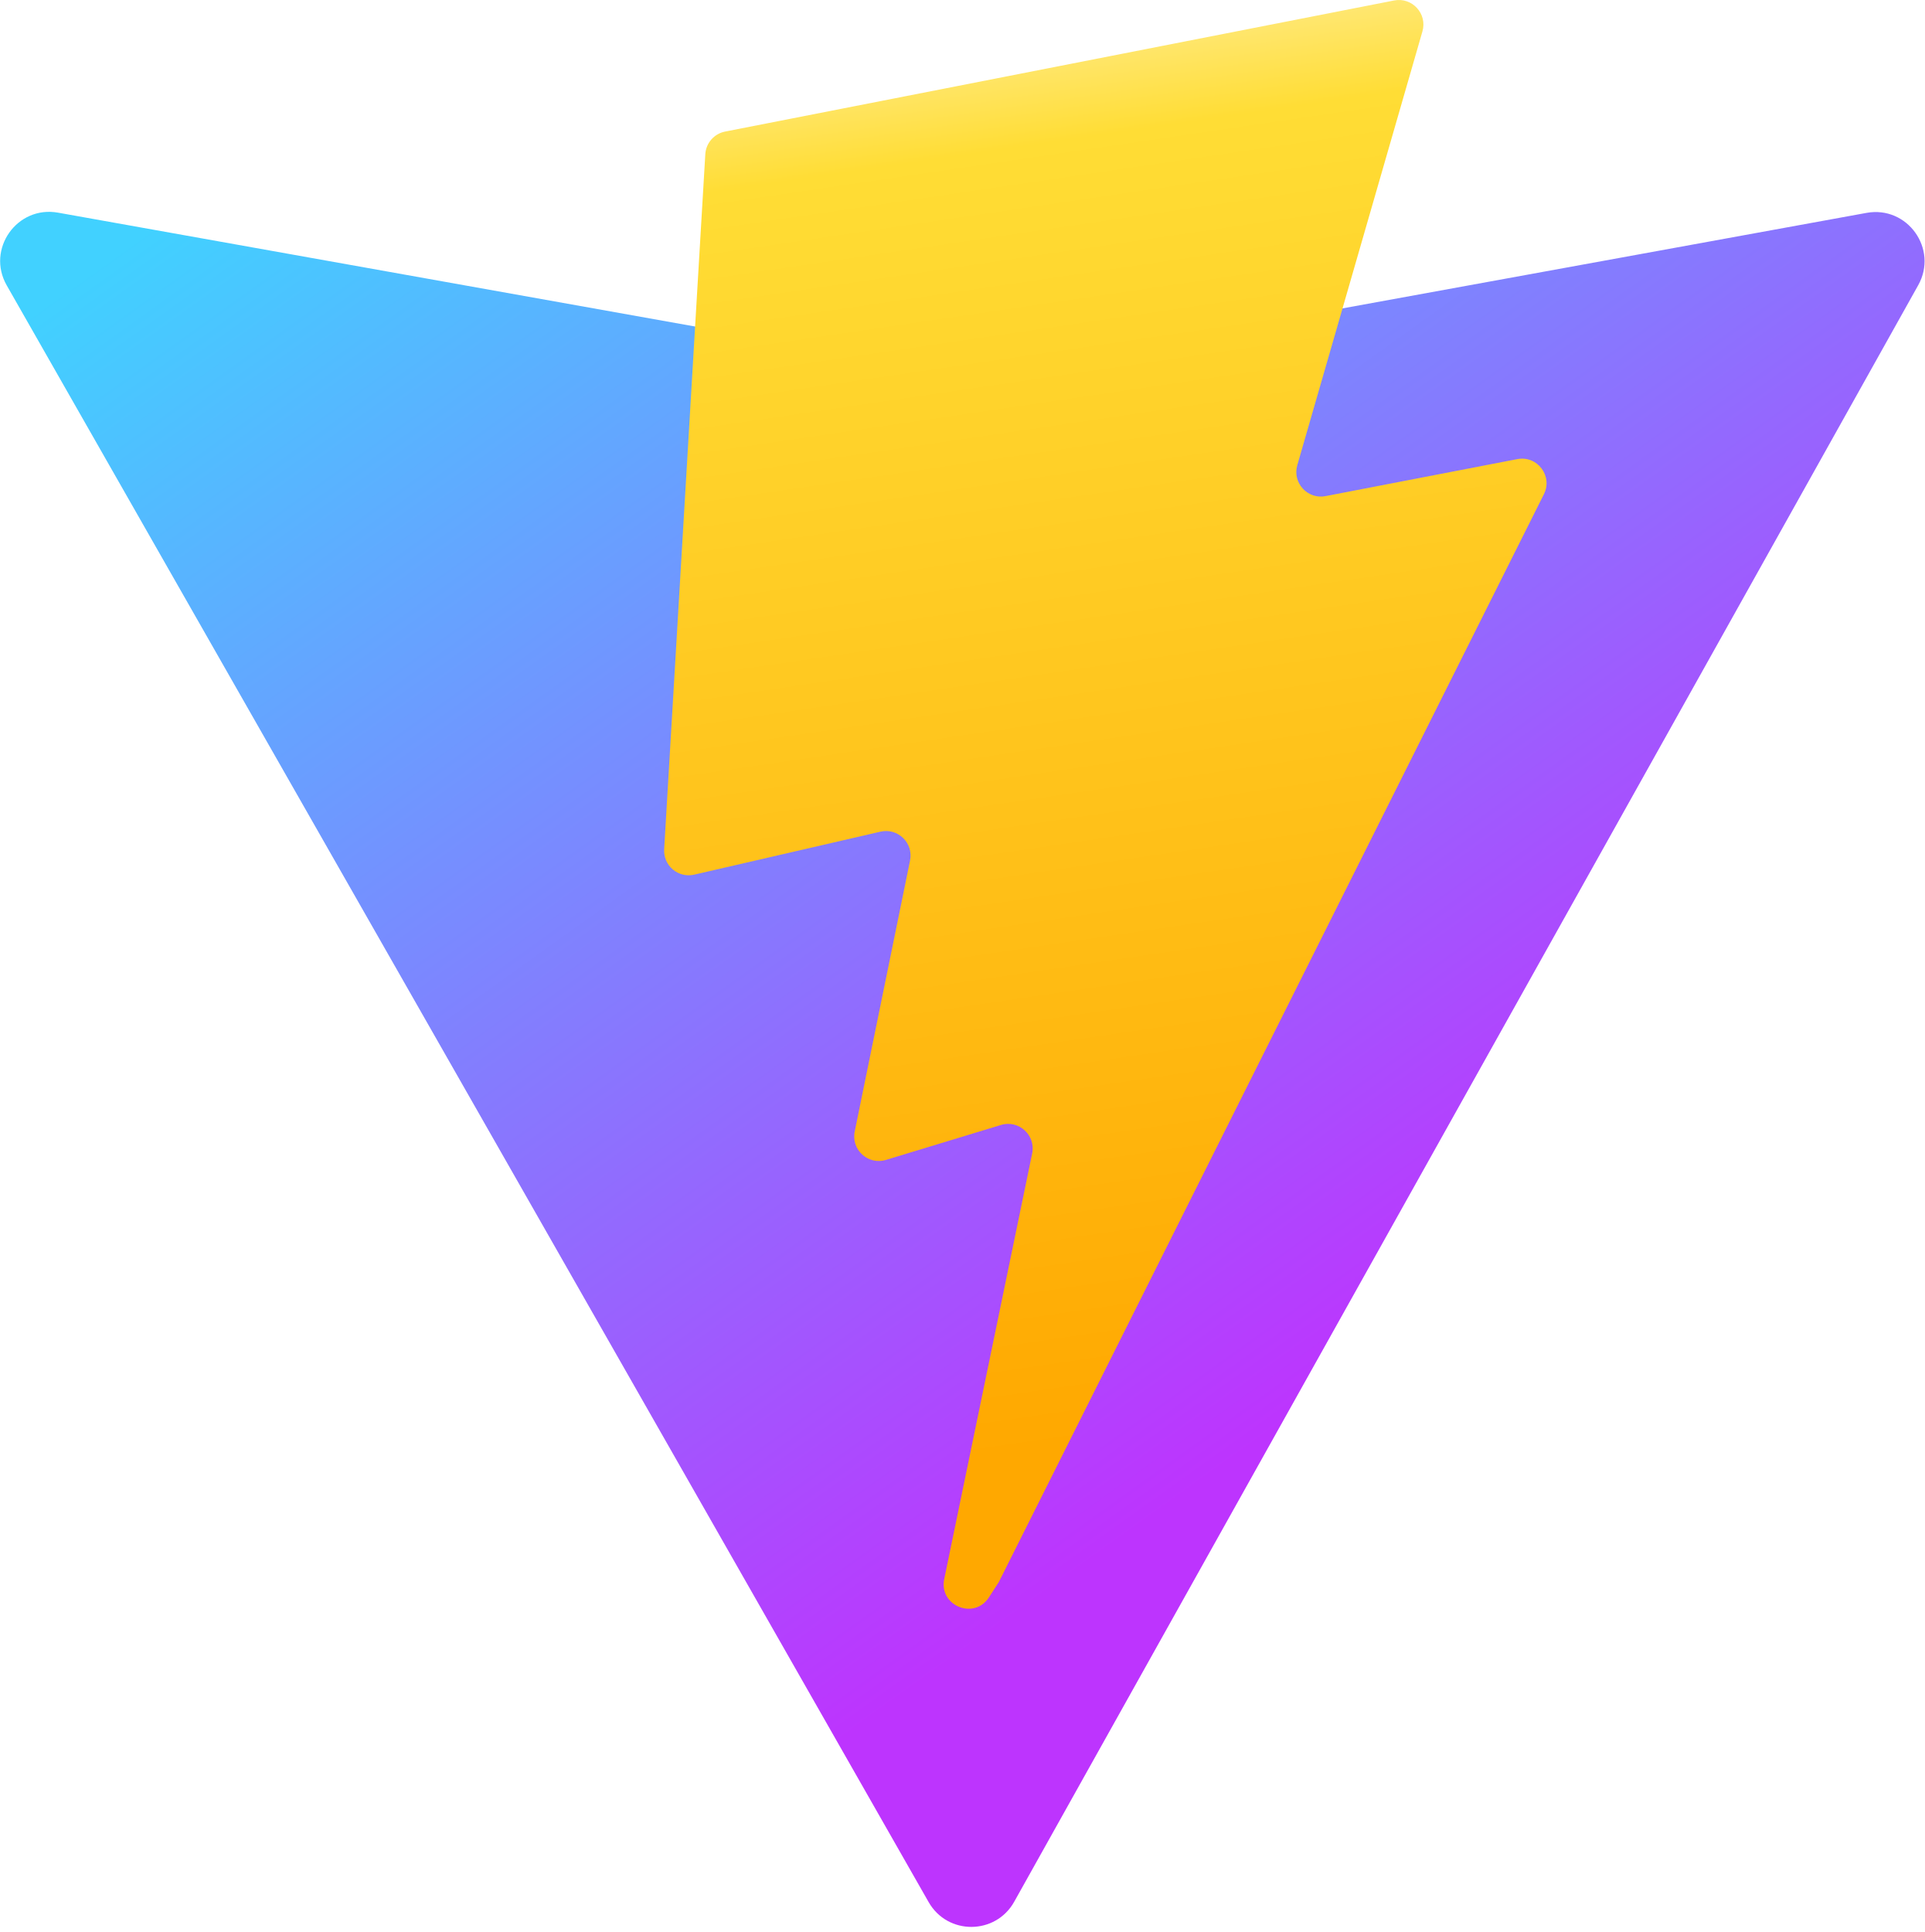
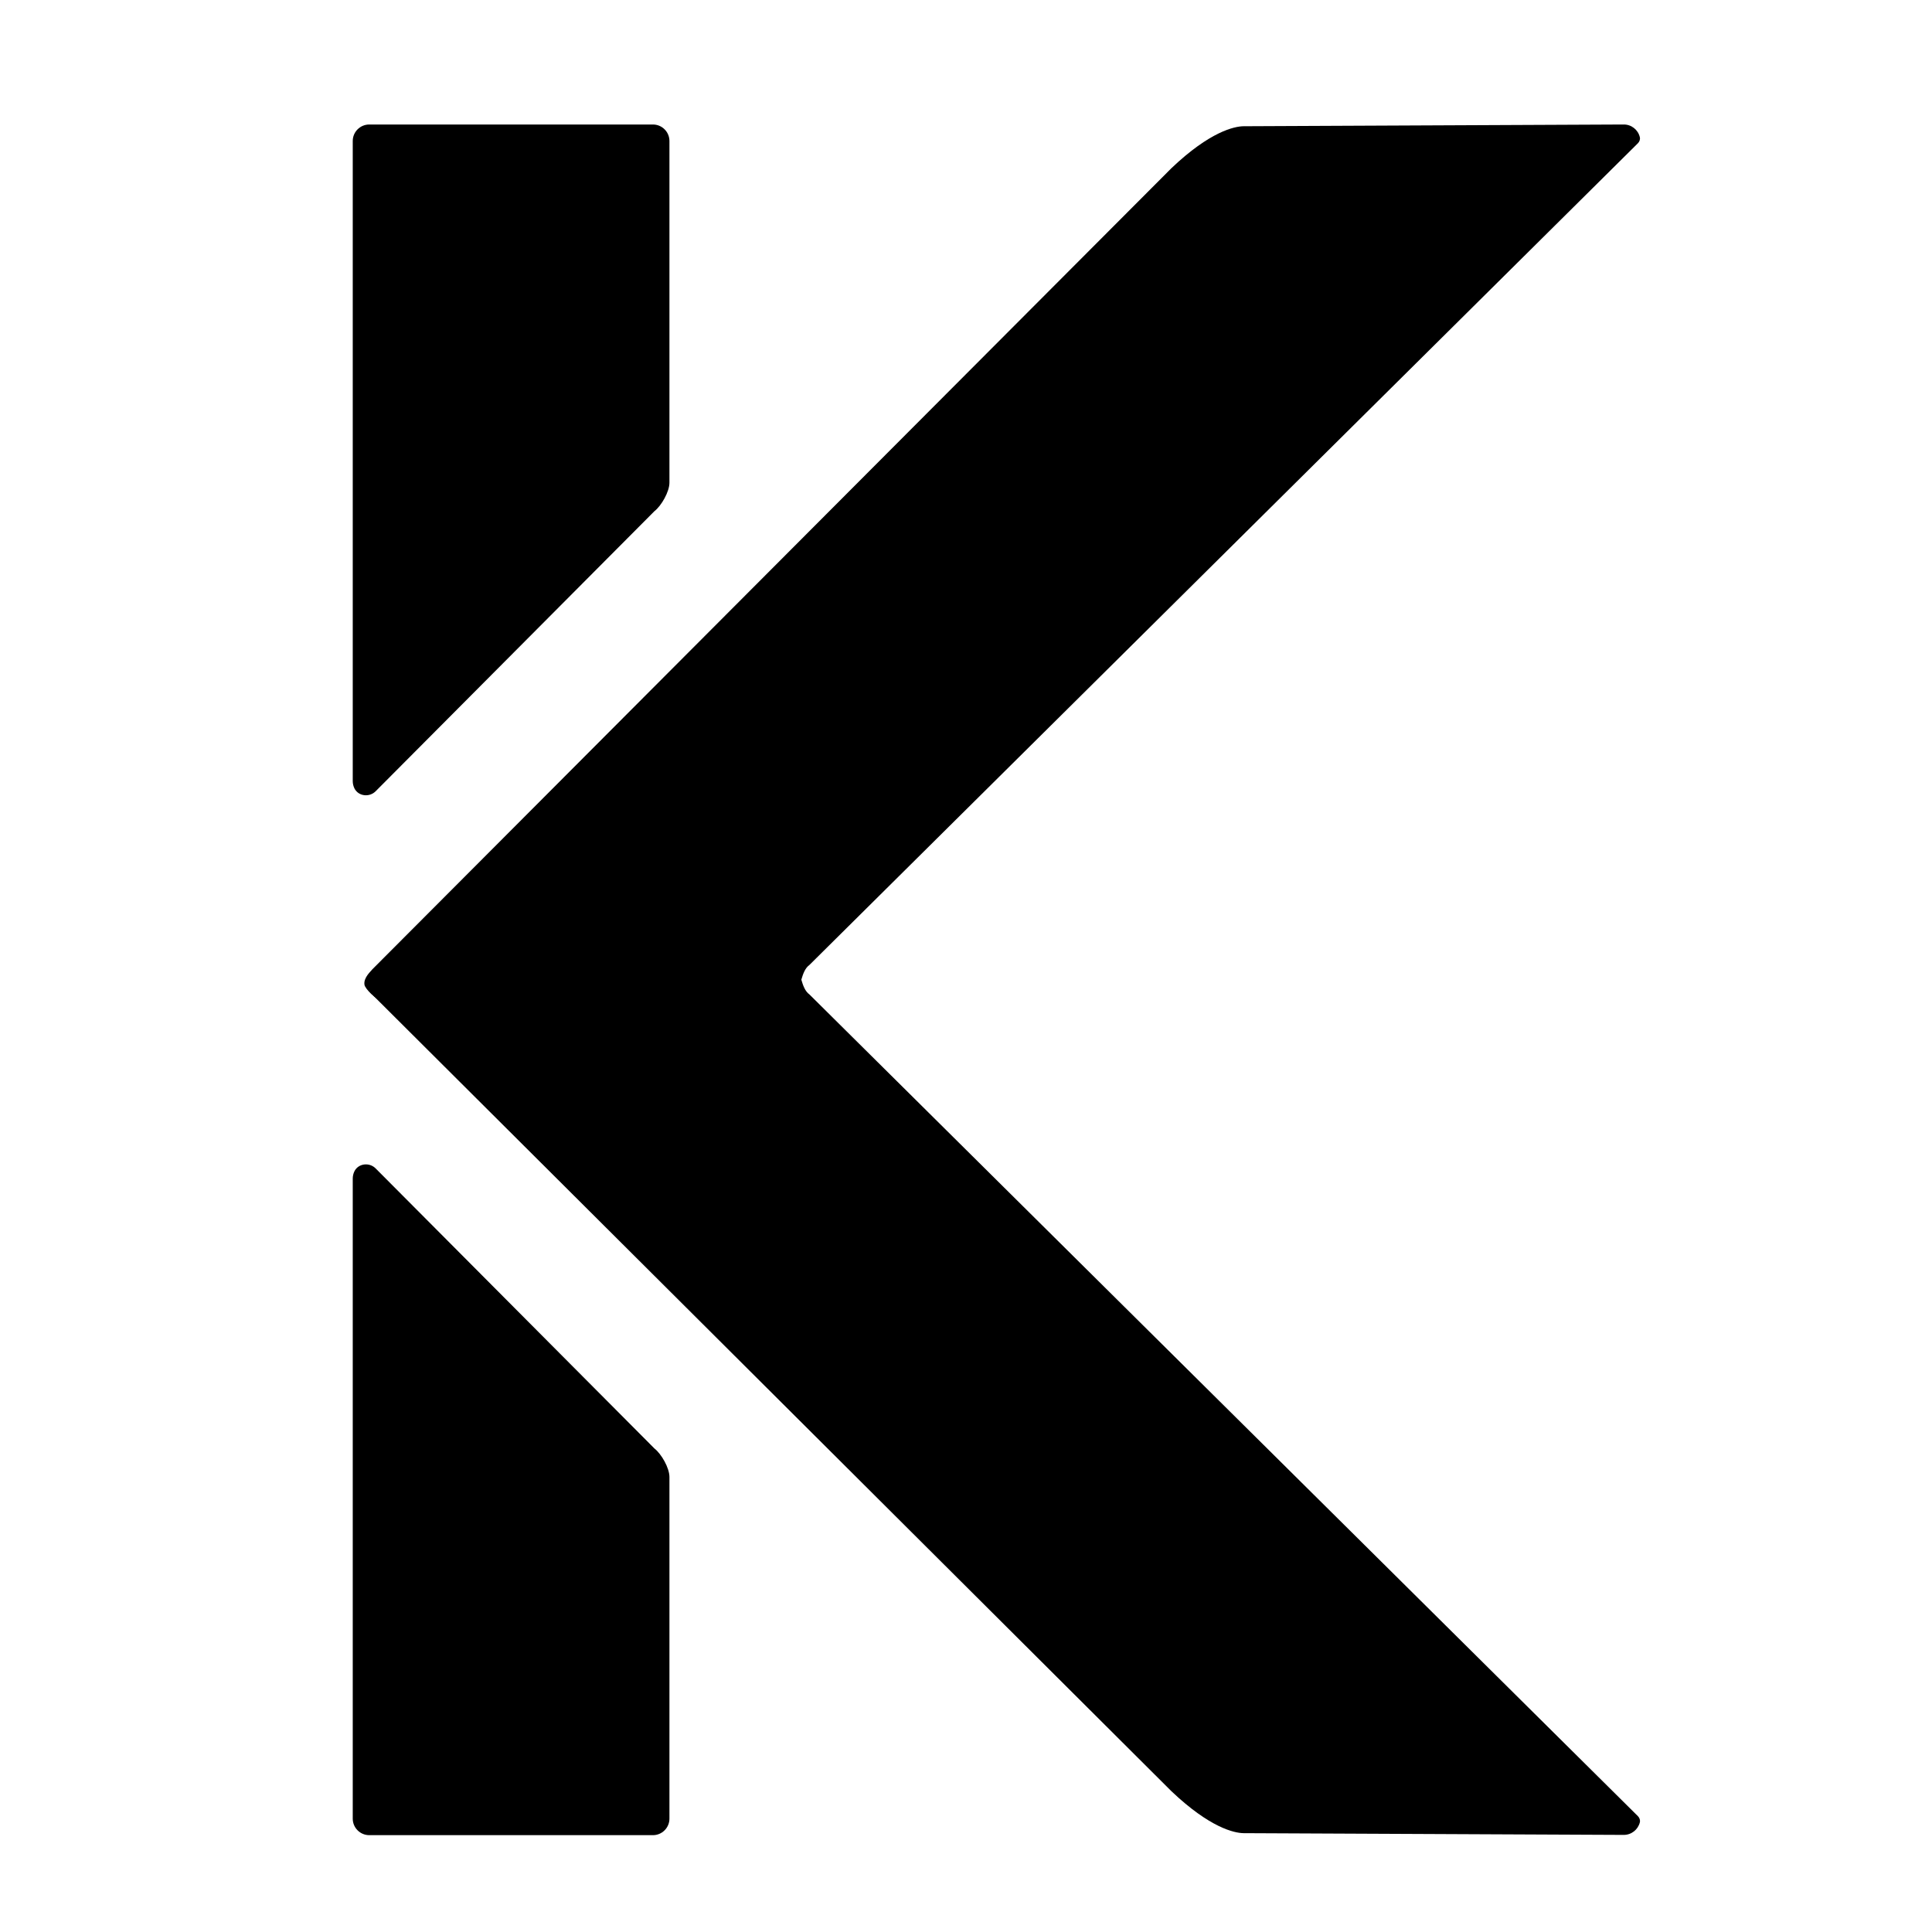
- <svg xmlns="http://www.w3.org/2000/svg" aria-hidden="true" role="img" class="iconify iconify--logos" width="31.88" height="32" preserveAspectRatio="xMidYMid meet" viewBox="0 0 256 257">
-   <defs>
-     <linearGradient id="IconifyId1813088fe1fbc01fb466" x1="-.828%" x2="57.636%" y1="7.652%" y2="78.411%">
-       <stop offset="0%" stop-color="#41D1FF" />
-       <stop offset="100%" stop-color="#BD34FE" />
-     </linearGradient>
-     <linearGradient id="IconifyId1813088fe1fbc01fb467" x1="43.376%" x2="50.316%" y1="2.242%" y2="89.03%">
-       <stop offset="0%" stop-color="#FFEA83" />
-       <stop offset="8.333%" stop-color="#FFDD35" />
-       <stop offset="100%" stop-color="#FFA800" />
-     </linearGradient>
-   </defs>
-   <path fill="url(#IconifyId1813088fe1fbc01fb466)" d="M255.153 37.938L134.897 252.976c-2.483 4.44-8.862 4.466-11.382.048L.875 37.958c-2.746-4.814 1.371-10.646 6.827-9.67l120.385 21.517a6.537 6.537 0 0 0 2.322-.004l117.867-21.483c5.438-.991 9.574 4.796 6.877 9.62Z" />
-   <path fill="url(#IconifyId1813088fe1fbc01fb467)" d="M185.432.063L96.44 17.501a3.268 3.268 0 0 0-2.634 3.014l-5.474 92.456a3.268 3.268 0 0 0 3.997 3.378l24.777-5.718c2.318-.535 4.413 1.507 3.936 3.838l-7.361 36.047c-.495 2.426 1.782 4.5 4.151 3.78l15.304-4.649c2.372-.72 4.652 1.36 4.15 3.788l-11.698 56.621c-.732 3.542 3.979 5.473 5.943 2.437l1.313-2.028l72.516-144.72c1.215-2.423-.88-5.186-3.54-4.672l-25.505 4.922c-2.396.462-4.435-1.77-3.759-4.114l16.646-57.705c.677-2.35-1.37-4.583-3.769-4.113Z" />
+ <svg xmlns="http://www.w3.org/2000/svg" width="50" height="50" viewBox="0 0 50 50" fill="none">
+   <path d="M16.937 13.229L9.721 20.478C9.559 20.641 9.274 20.609 9.172 20.402C9.145 20.346 9.129 20.282 9.129 20.214V3.65C9.129 3.413 9.321 3.222 9.557 3.222H16.897C17.133 3.222 17.325 3.413 17.325 3.65V12.491C17.325 12.727 17.116 13.09 16.937 13.229H16.937Z" fill="black" />
+   <path d="M16.937 37.487L9.721 30.238C9.559 30.075 9.274 30.107 9.172 30.314C9.145 30.37 9.129 30.434 9.129 30.502V47.066C9.129 47.303 9.321 47.494 9.557 47.494H16.897C17.133 47.494 17.325 47.303 17.325 47.066V38.225C17.325 37.989 17.116 37.626 16.937 37.487H16.937Z" fill="black" />
+   <path d="M20.571 25.714L9.845 25.889C9.751 25.872 9.449 25.602 9.432 25.483C9.405 25.295 9.608 25.13 9.632 25.09L30.317 4.352C31.314 3.403 31.947 3.27 32.183 3.267L42.018 3.222C42.22 3.219 42.392 3.358 42.438 3.547C42.453 3.604 42.431 3.665 42.389 3.707L20.95 24.971C20.715 25.141 20.749 25.572 20.571 25.714Z" fill="black" />
+   <path d="M20.571 24.995L9.887 24.981C9.794 24.998 9.508 25.324 9.491 25.444C9.464 25.631 9.659 25.748 9.682 25.788L30.317 46.357C31.315 47.306 31.947 47.439 32.183 47.442L42.018 47.487C42.221 47.489 42.392 47.351 42.439 47.162C42.453 47.105 42.431 47.044 42.389 47.002L20.95 25.738C20.715 25.567 20.749 25.137 20.571 24.995H20.571Z" fill="black" />
</svg>
